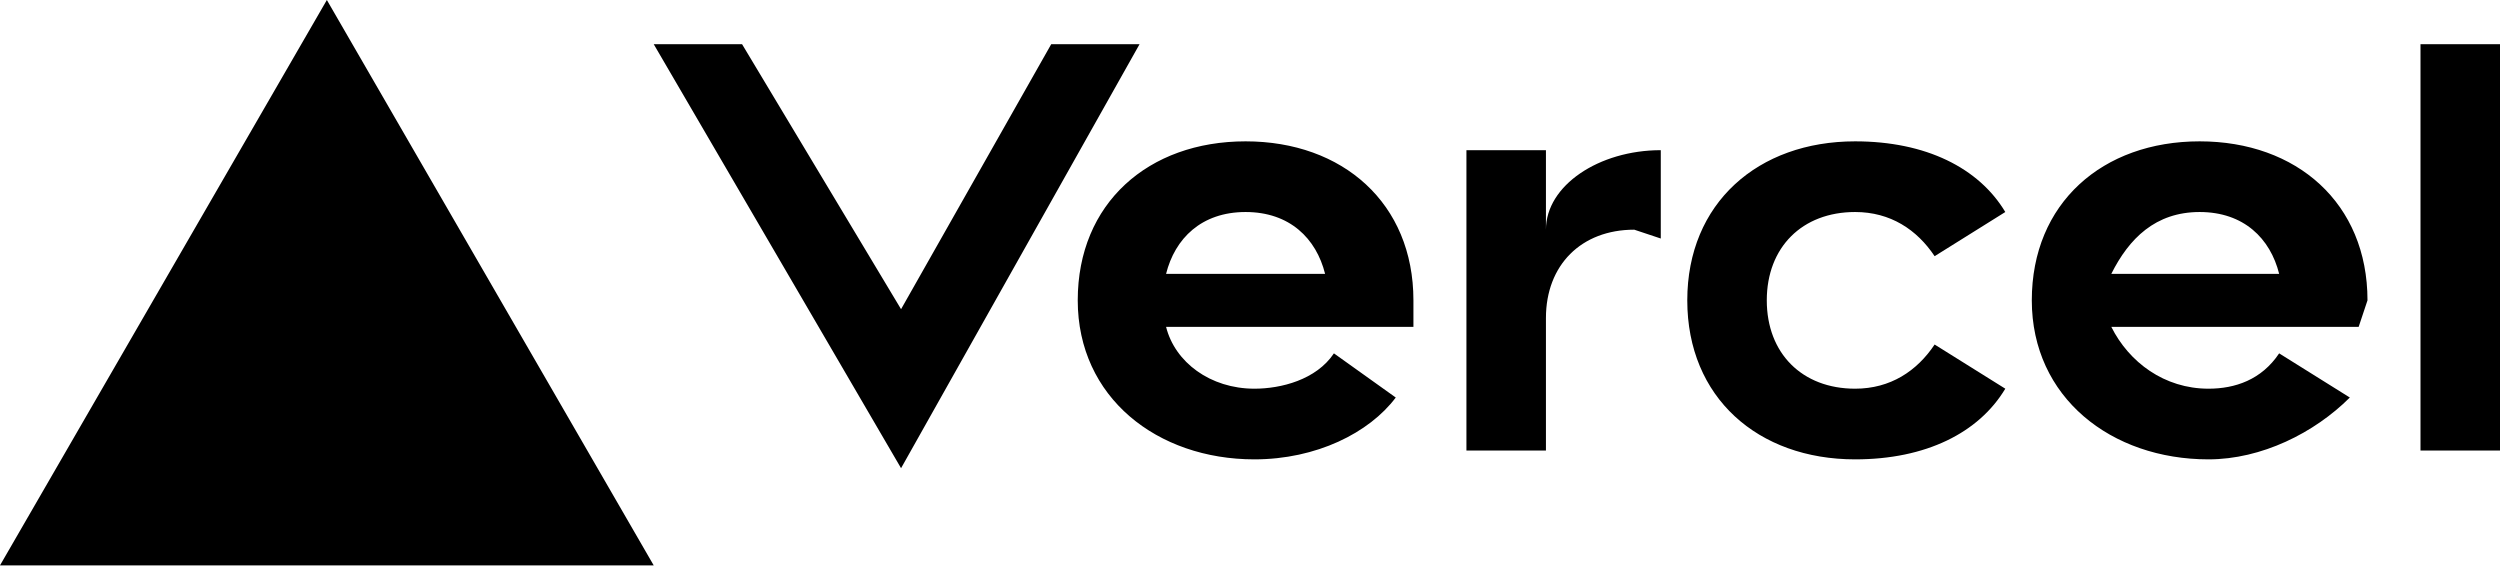
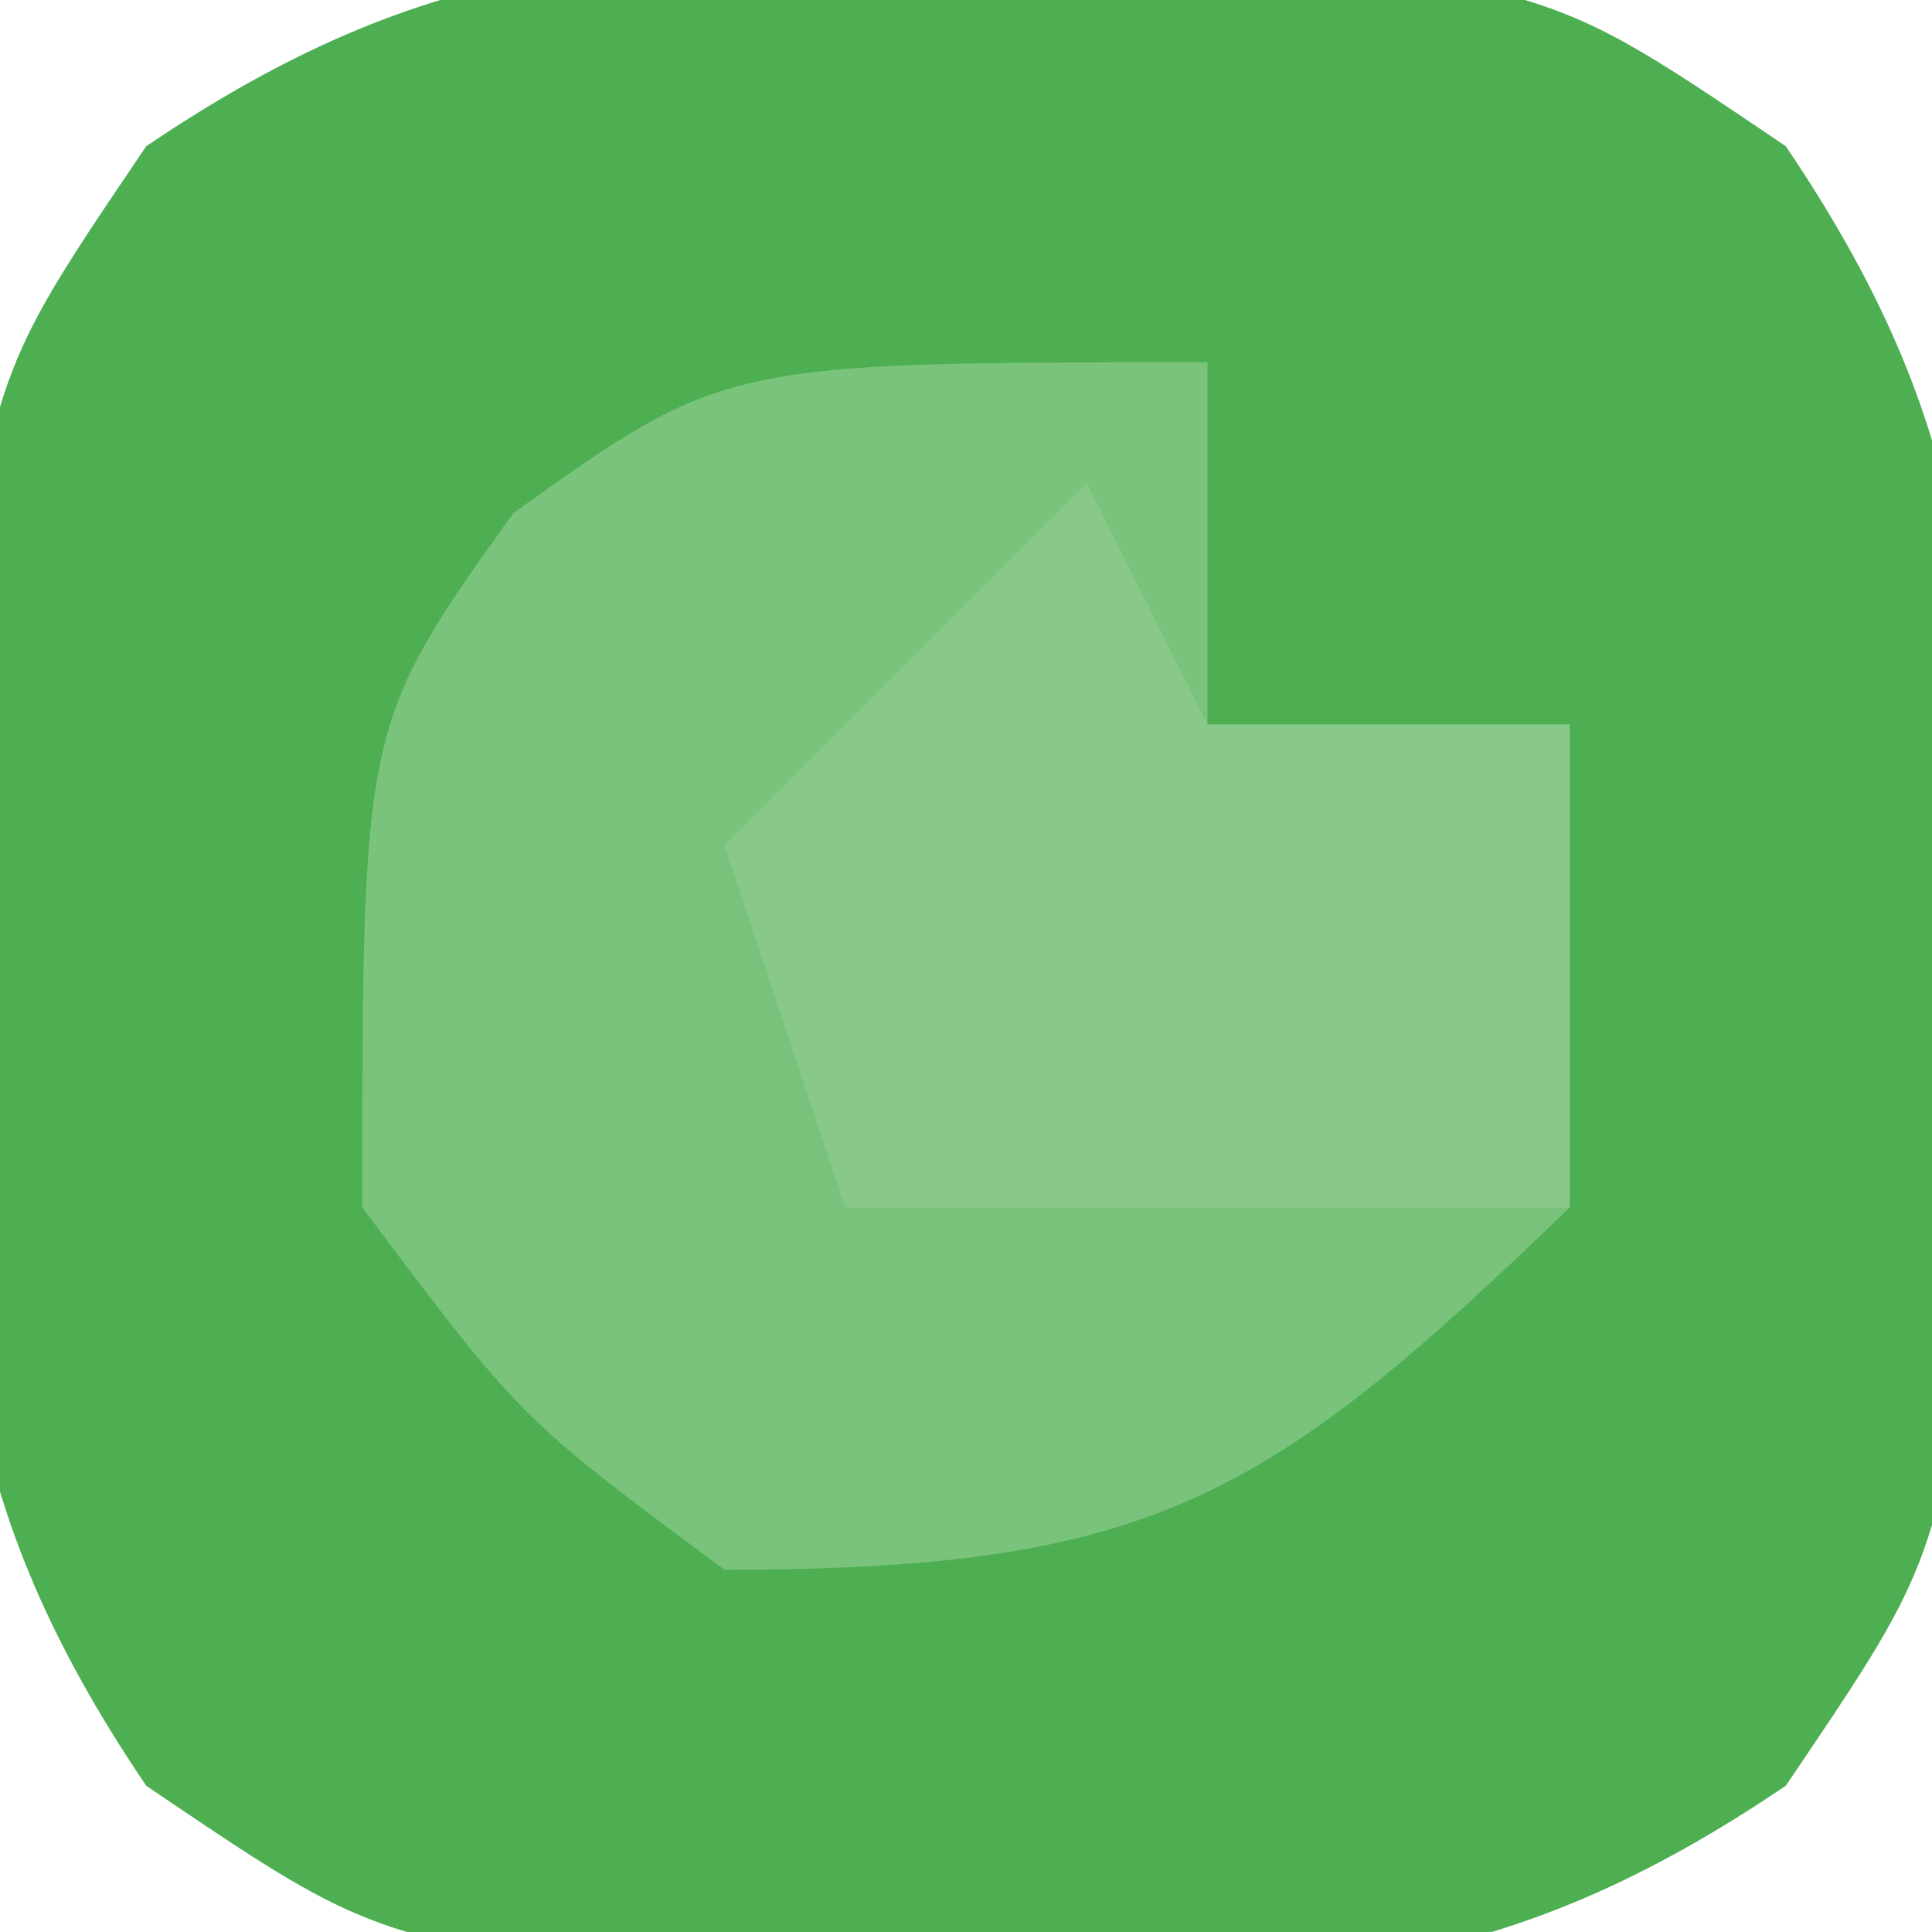
- <svg xmlns="http://www.w3.org/2000/svg" fill="none" viewBox="0 0 283 64">
-   <path fill="black" d="M141 16c-11 0-19 7-19 18s9 18 20 18c7 0 13-3 16-7l-7-5c-2 3-6 4-9 4-5 0-9-3-10-7h28v-3c0-11-8-18-19-18zm-9 15c1-4 4-7 9-7s8 3 9 7h-18zm117-15c-11 0-19 7-19 18s9 18 20 18c6 0 12-3 16-7l-8-5c-2 3-5 4-8 4-5 0-9-3-11-7h28l1-3c0-11-8-18-19-18zm-10 15c2-4 5-7 10-7s8 3 9 7h-19zm-39 3c0 6 4 10 10 10 4 0 7-2 9-5l8 5c-3 5-9 8-17 8-11 0-19-7-19-18s8-18 19-18c8 0 14 3 17 8l-8 5c-2-3-5-5-9-5-6 0-10 4-10 10zm83-29v46h-9V5h9zM37 0l37 64H0L37 0zm92 5-27 48L74 5h10l18 30 17-30h10zm59 12v10l-3-1c-6 0-10 4-10 10v15h-9V17h9v9c0-5 6-9 13-9z" />
+ <svg xmlns="http://www.w3.org/2000/svg" version="1.1" width="16" height="16">
+   <path d="M0 0 C0.866 -0.008 1.732 -0.015 2.625 -0.023 C5 0.375 5 0.375 6.789 1.586 C8.39 3.952 8.4 5.535 8.375 8.375 C8.383 9.241 8.39 10.107 8.398 11 C8 13.375 8 13.375 6.789 15.164 C4.423 16.765 2.84 16.775 0 16.75 C-0.866 16.758 -1.732 16.765 -2.625 16.773 C-5 16.375 -5 16.375 -6.789 15.164 C-8.39 12.798 -8.4 11.215 -8.375 8.375 C-8.383 7.509 -8.39 6.643 -8.398 5.75 C-8 3.375 -8 3.375 -6.789 1.586 C-4.423 -0.015 -2.84 -0.025 0 0 Z " fill="#4DAF51" transform="translate(8,-0.375)" />
+   <path d="M0 0 C0 0.99 0 1.98 0 3 C0.99 3 1.98 3 3 3 C3 4.32 3 5.64 3 7 C0.495 9.418 -0.46 10 -4 10 C-5.688 8.75 -5.688 8.75 -7 7 C-7 3 -7 3 -5.75 1.25 C-4 0 -4 0 0 0 Z " fill="#79C37C" transform="translate(10,3)" />
+   <path d="M0 0 C0.33 0.66 0.66 1.32 1 2 C1.99 2 2.98 2 4 2 C4 3.32 4 4.64 4 6 C2.02 6 0.04 6 -2 6 C-2.33 5.01 -2.66 4.02 -3 3 C-2.01 2.01 -1.02 1.02 0 0 Z " fill="#88C98A" transform="translate(9,4)" />
</svg>
